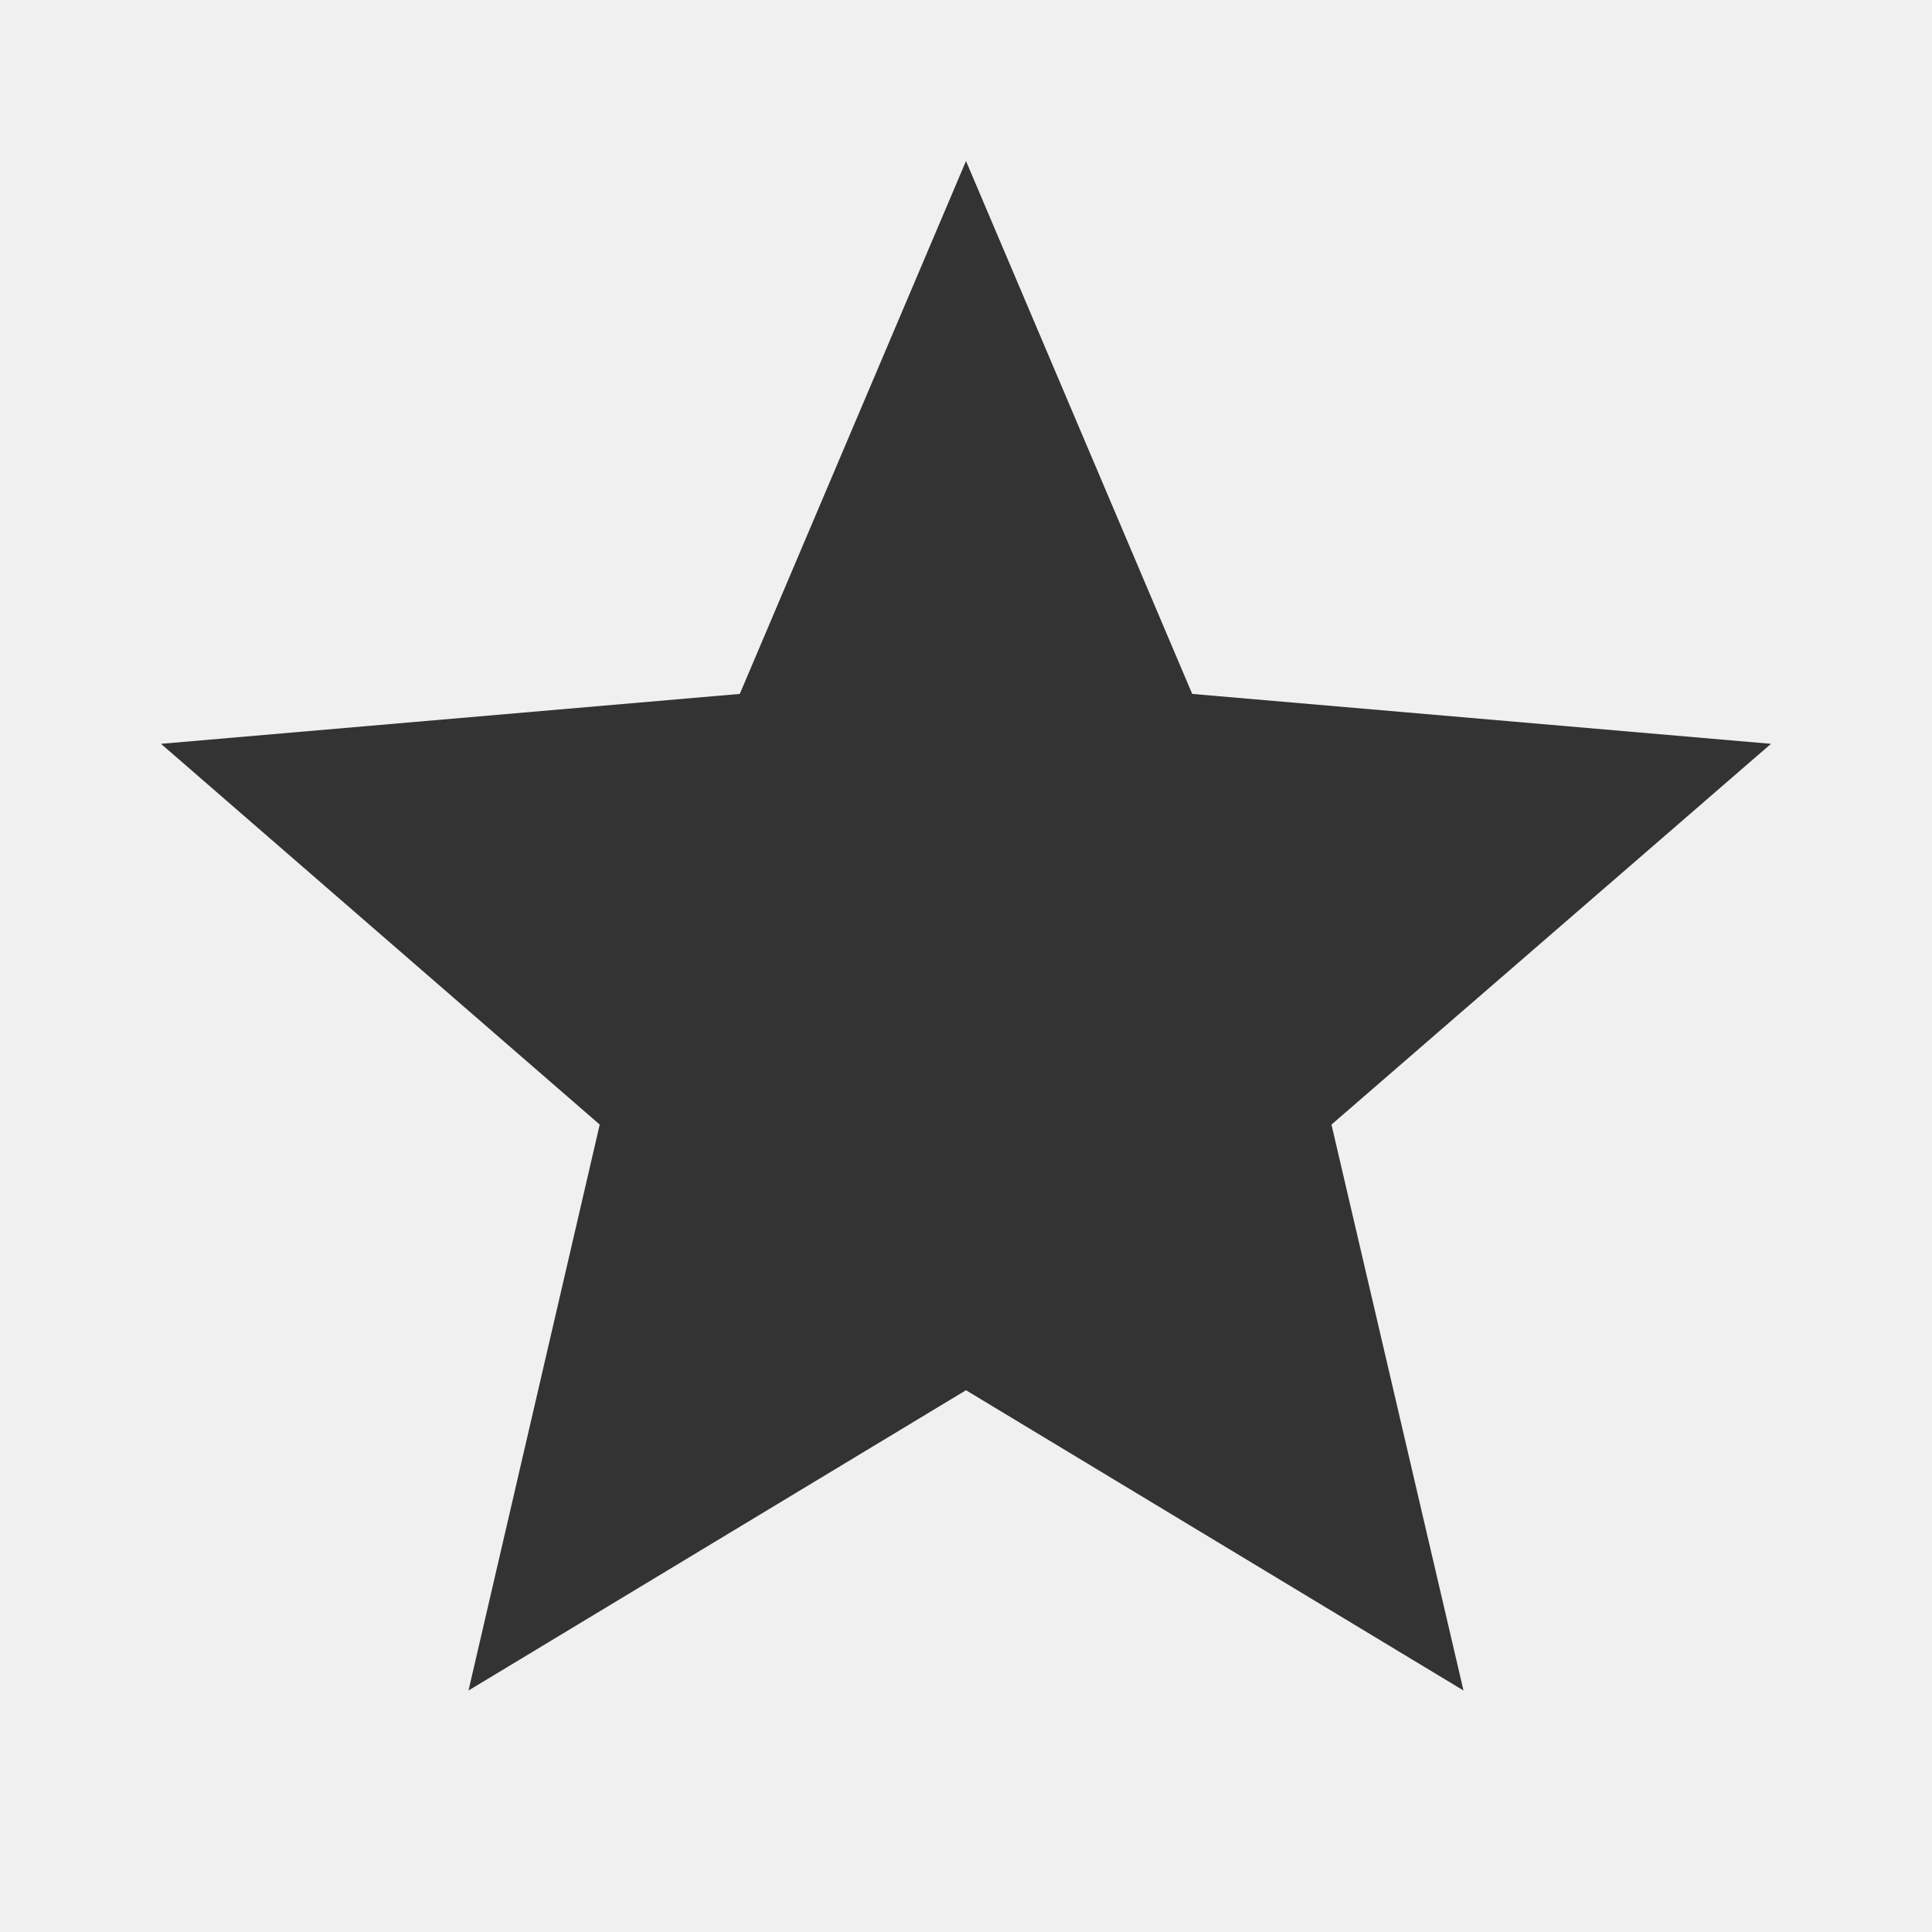
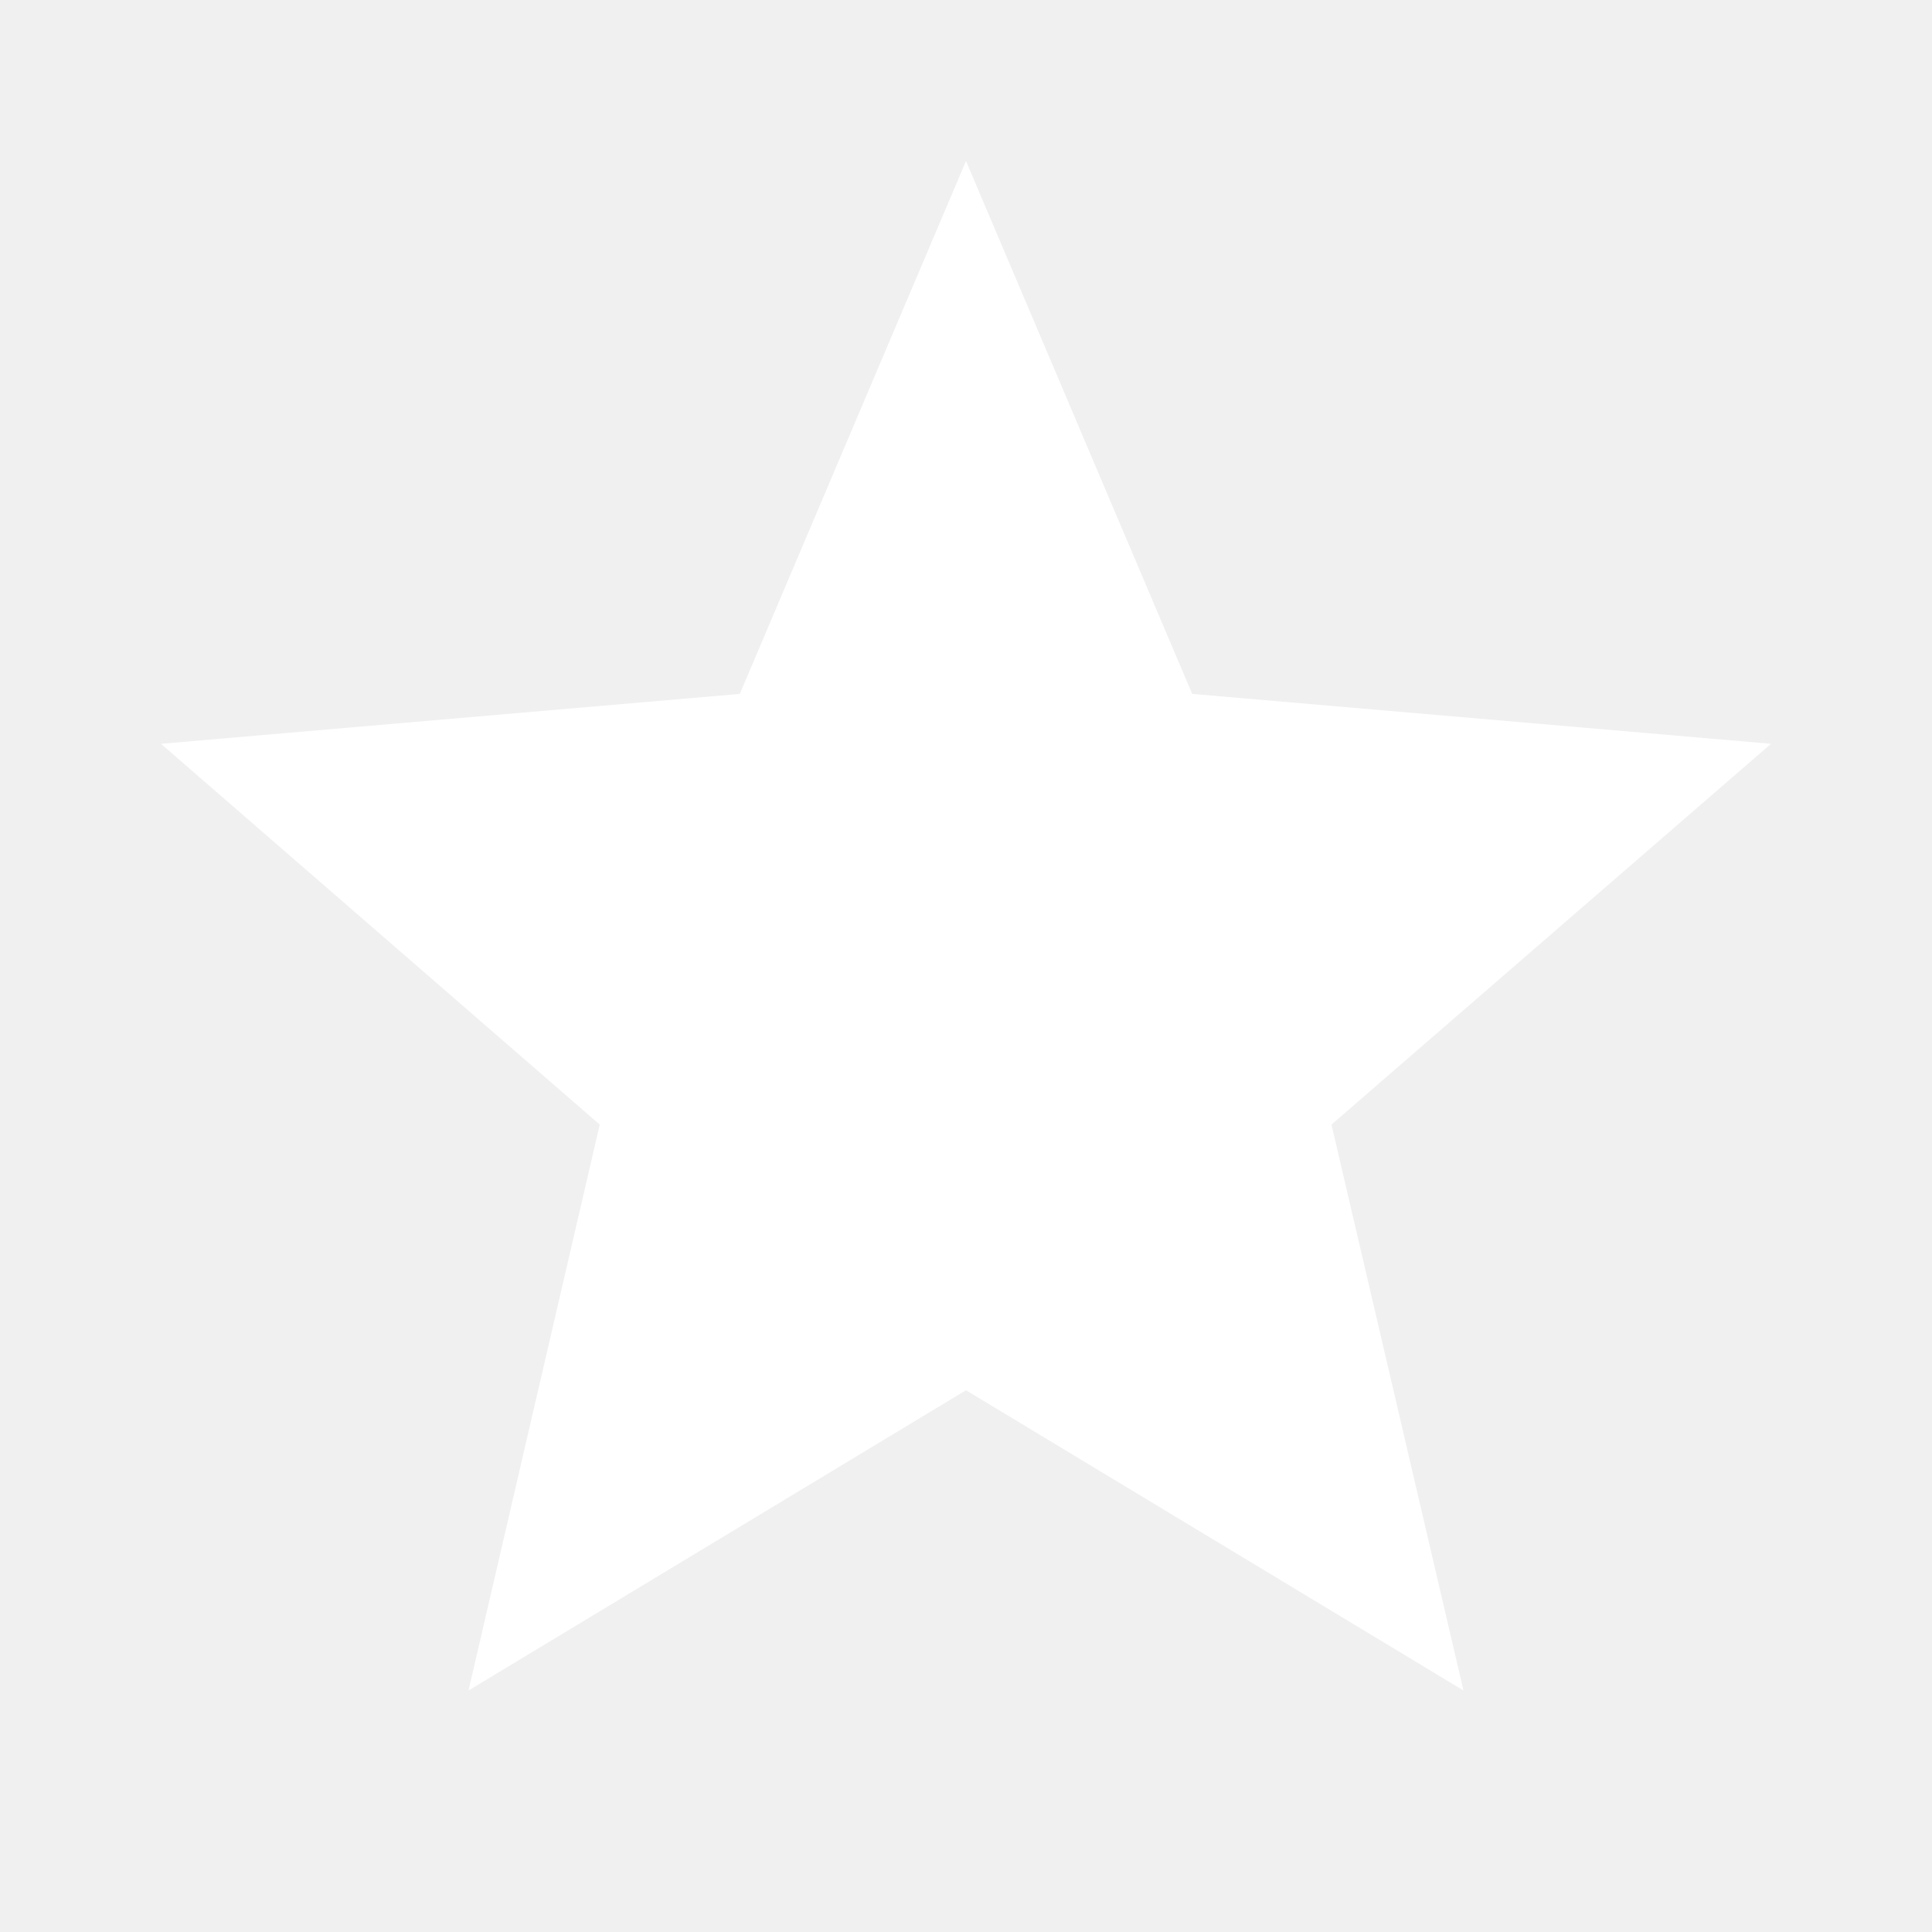
<svg xmlns="http://www.w3.org/2000/svg" width="1em" height="1em" viewBox="0 0 24 24">
-   <path fill="#333" d="M12 17.27L18.18 21l-1.64-7.03L22 9.24l-7.19-.62L12 2L9.19 8.62L2 9.24l5.45 4.73L5.82 21z" />
+   <path fill="#fff" d="M12 17.27L18.18 21l-1.64-7.03L22 9.24l-7.19-.62L12 2L9.19 8.62L2 9.24l5.45 4.73L5.82 21z" />
</svg>
